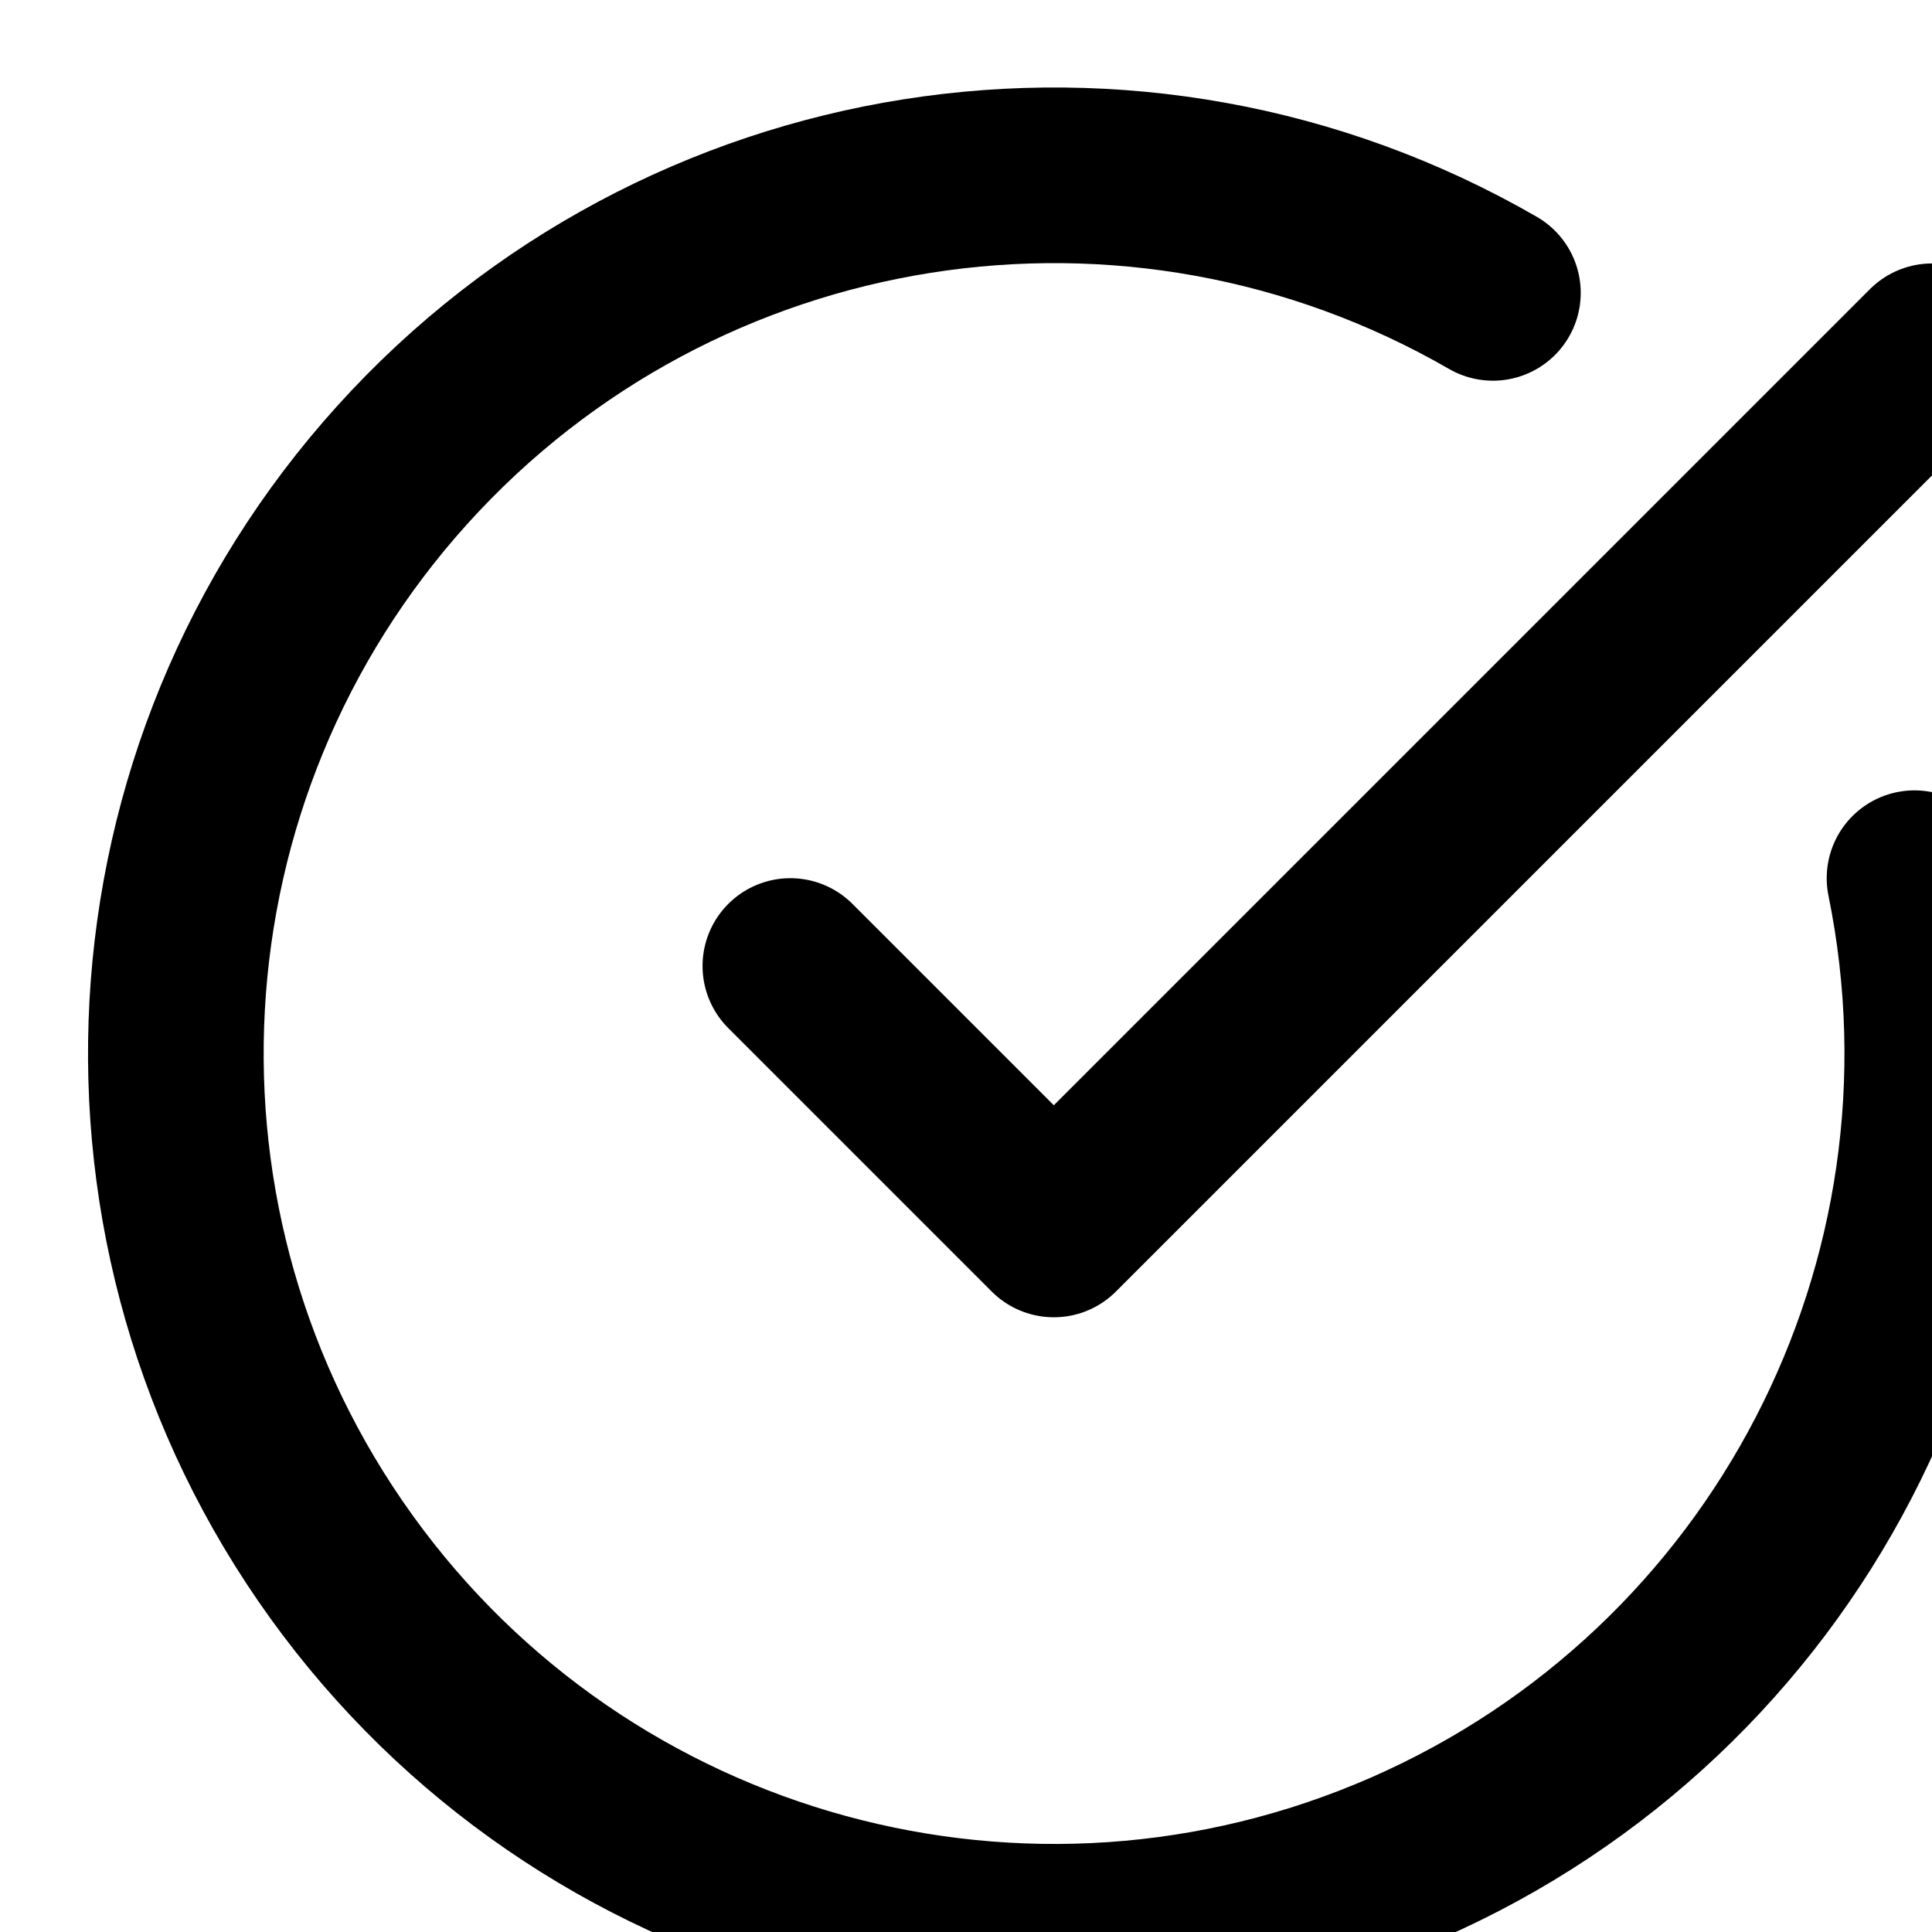
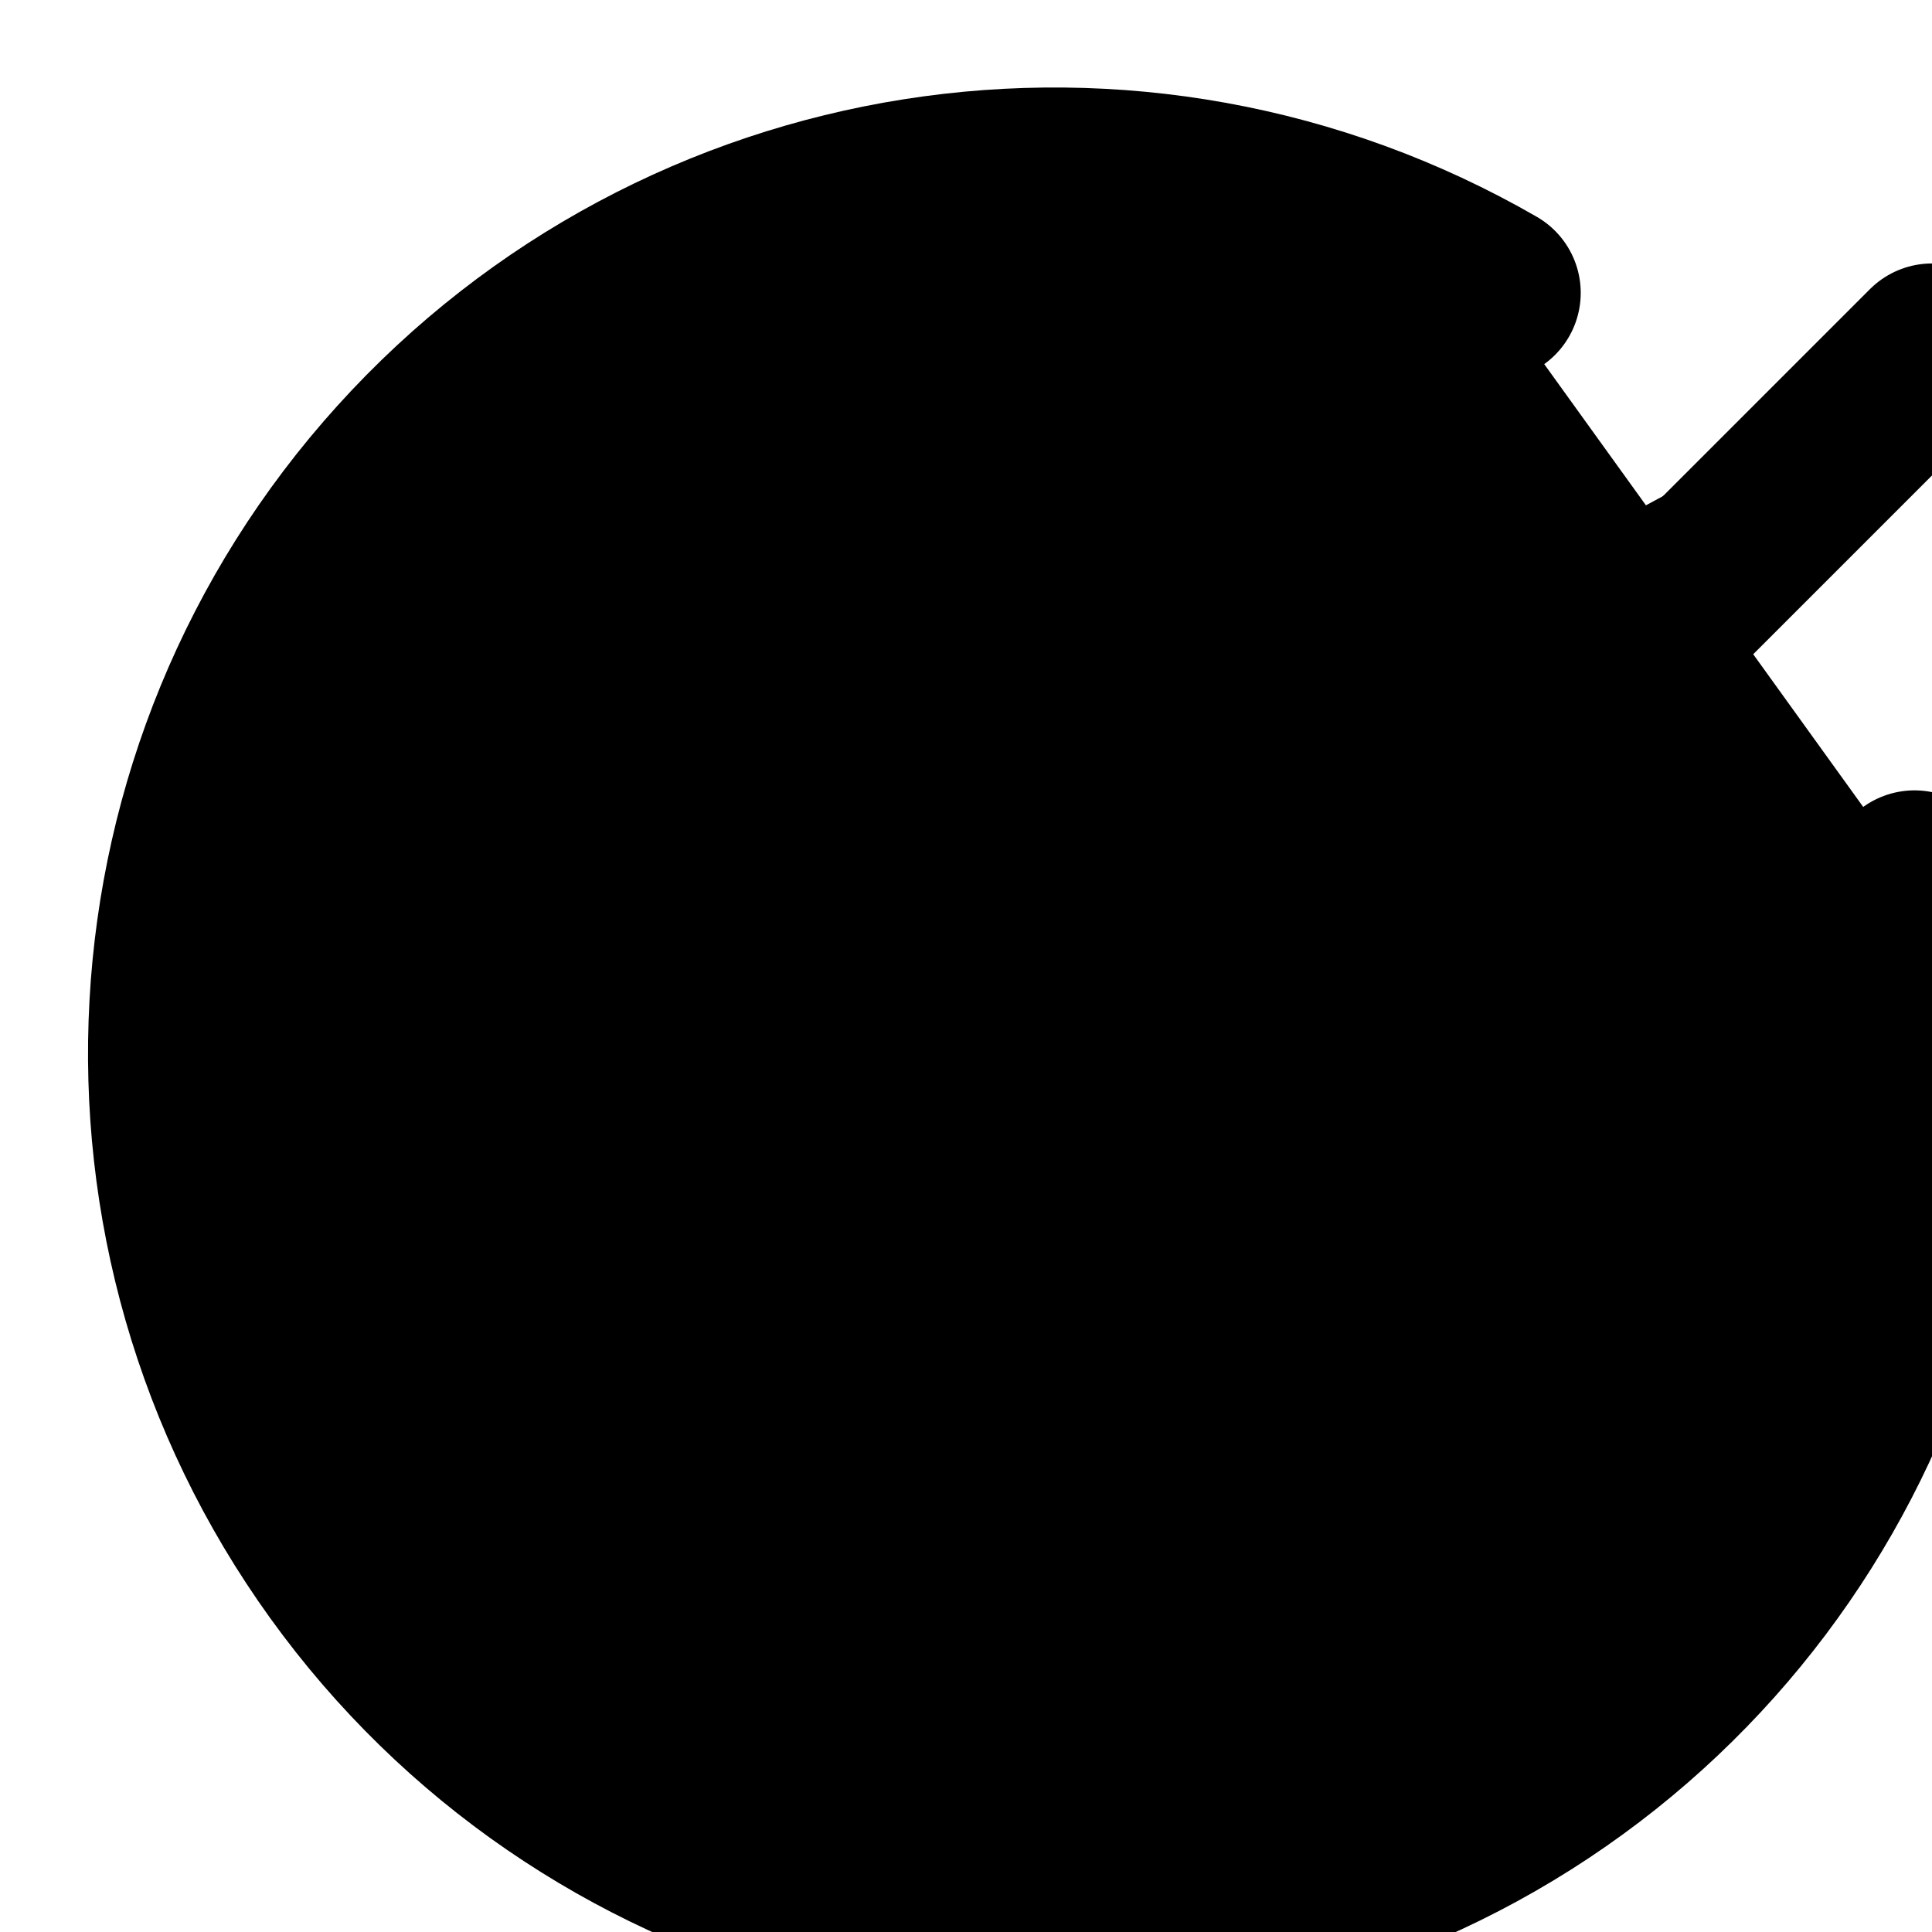
<svg xmlns="http://www.w3.org/2000/svg" viewBox="0 0 22 22">
-   <path d="M 21.801 10 A 10 10 0 1 1 17 3.335" fill="none" stroke="currentColor" stroke-width="2" stroke-linecap="round" stroke-linejoin="round" />
-   <path d="M 9 11 L 12 14 L 22 4" fill="none" stroke="currentColor" stroke-width="2" stroke-linecap="round" stroke-linejoin="round" />
+   <path d="M 21.801 10 A 10 10 0 1 1 17 3.335" stroke="currentColor" stroke-width="2" stroke-linecap="round" stroke-linejoin="round" />
+   <path d="M 9 11 L 12 14 L 22 4" stroke="currentColor" stroke-width="2" stroke-linecap="round" stroke-linejoin="round" />
</svg>
